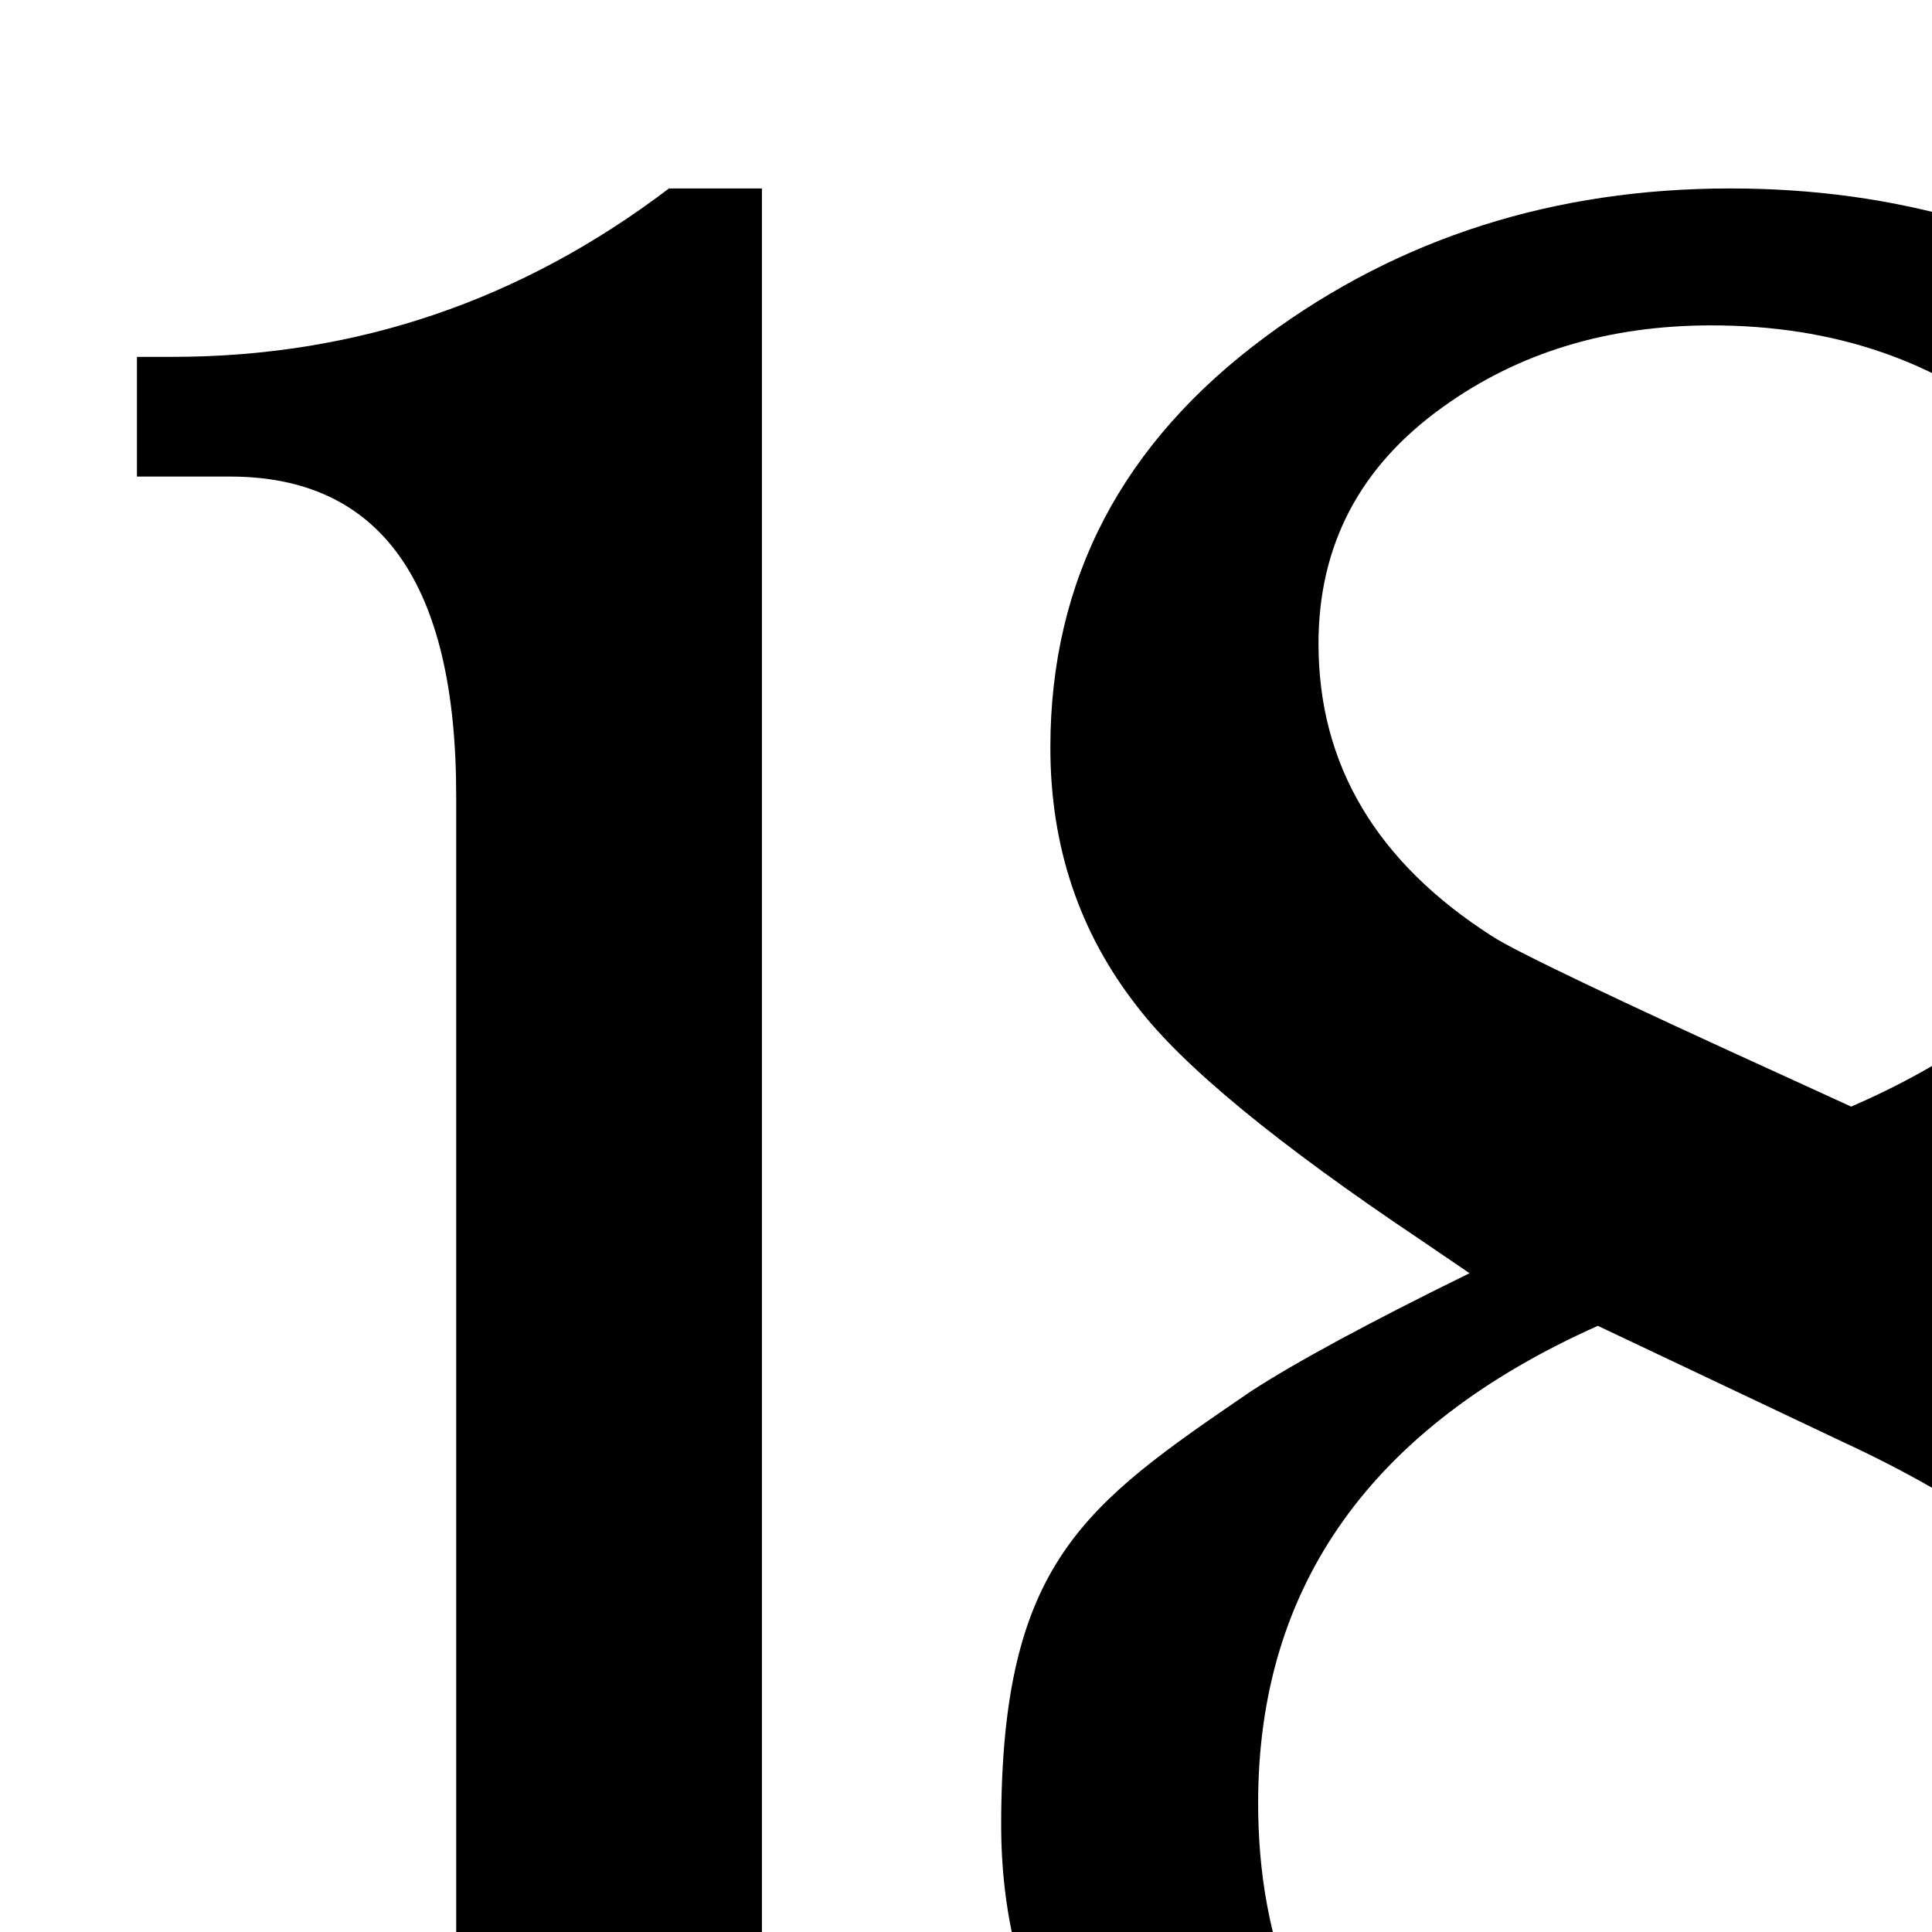
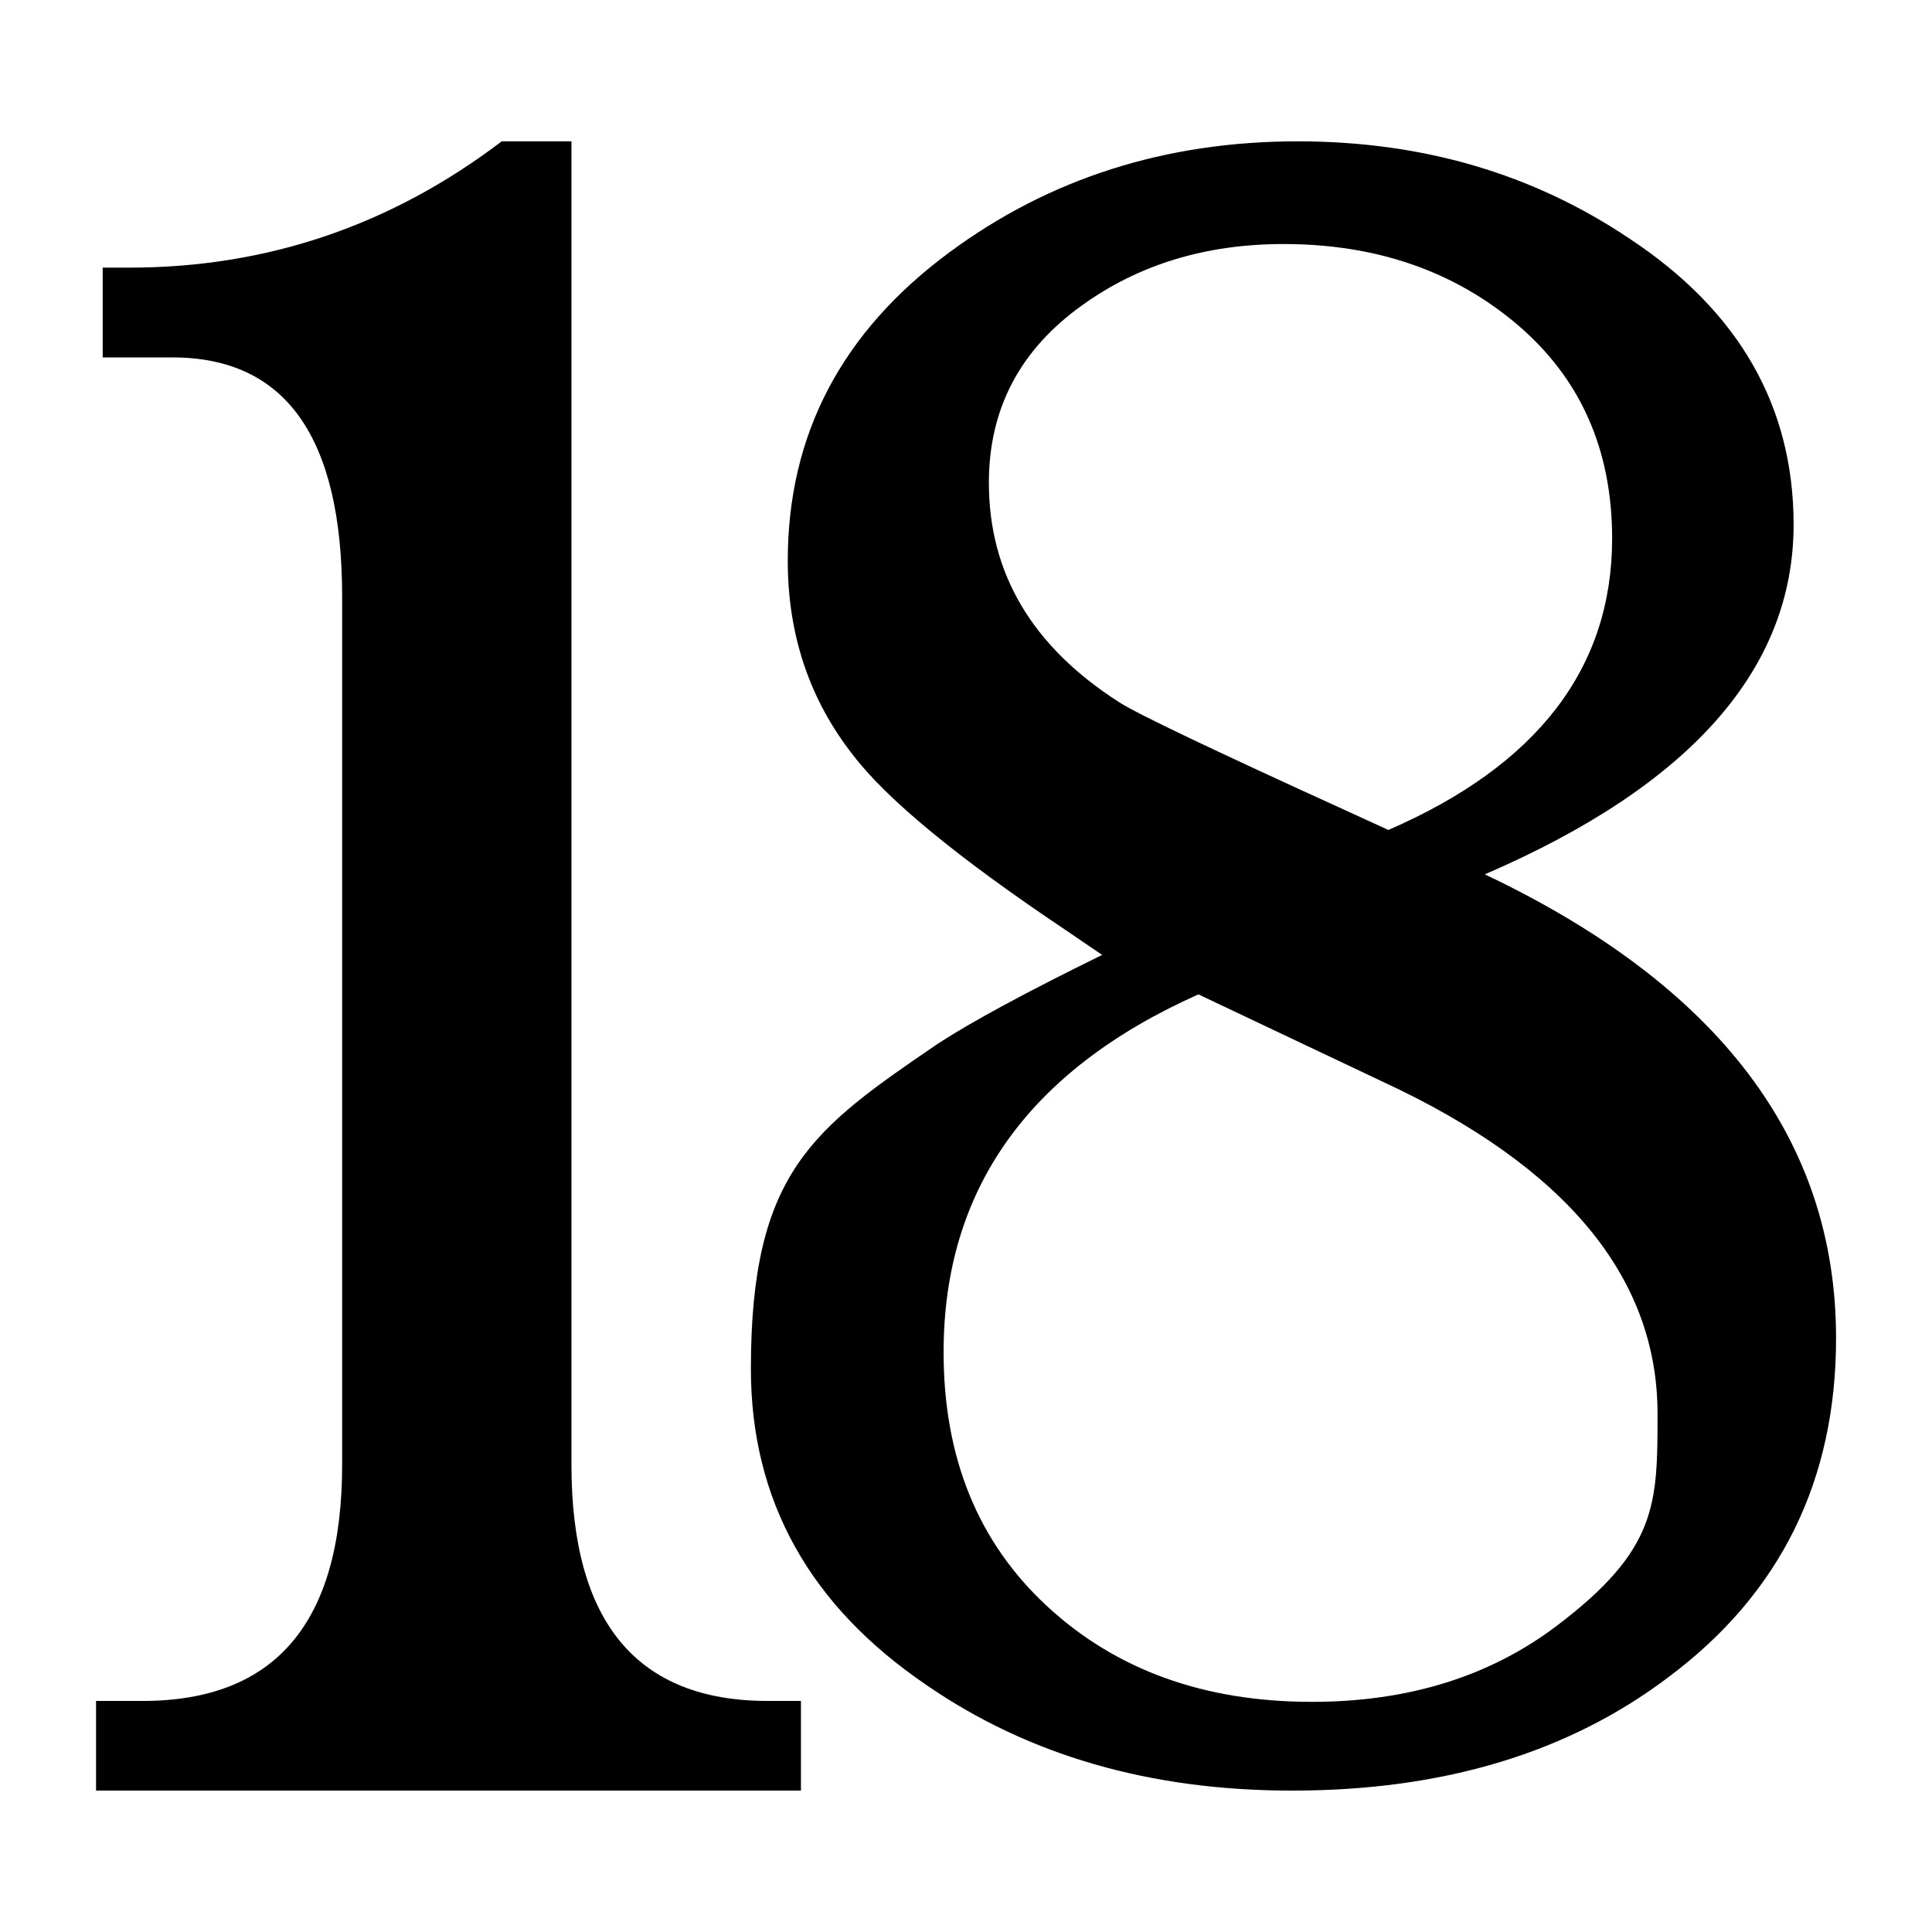
- <svg xmlns="http://www.w3.org/2000/svg" width="100%" height="100%" viewBox="0 0 24 24">
+ <svg xmlns="http://www.w3.org/2000/svg" width="100%" height="100%" viewBox="0 0 32 32">
  <path fill="currentColor" d="M9.465 2.341v21.921q.001 3.91 3.25 3.911h.551v1.485H1.591v-1.485h.771q3.305 0 3.305-3.911V9.885q0-3.965-2.81-3.965H1.701V4.433h.441q3.415 0 6.168-2.092h1.157z" />
  <path fill="currentColor" d="m18.256 15.817-.608-.414q-2.677-1.793-3.521-2.899-1.08-1.378-1.079-3.219 0-3.127 2.675-5.104 2.487-1.84 5.773-1.84 3.096 0 5.49 1.609 2.72 1.794 2.722 4.738-.002 3.588-5.115 5.794 5.817 2.76 5.818 7.68.001 3.54-2.77 5.612-2.485 1.885-6.24 1.884-3.519.001-6.055-1.748-2.91-1.976-2.909-5.241c.001-3.265 1.032-3.971 3.097-5.382q.845-.55 2.722-1.471zm1.593.653q-4.221 1.884-4.22 5.928 0 2.62 1.713 4.205 1.712 1.586 4.388 1.585 2.392 0 4.058-1.262c1.666-1.262 1.666-2.012 1.666-3.51q0-3.394-4.564-5.505zm3.146-2.723q3.706-1.608 3.707-4.828-.001-2.208-1.571-3.543-1.574-1.334-3.872-1.334-1.925 0-3.332 1.012-1.549 1.105-1.548 2.943 0 2.254 2.158 3.634.42.275 3.754 1.793l.703.322z" />
</svg>
